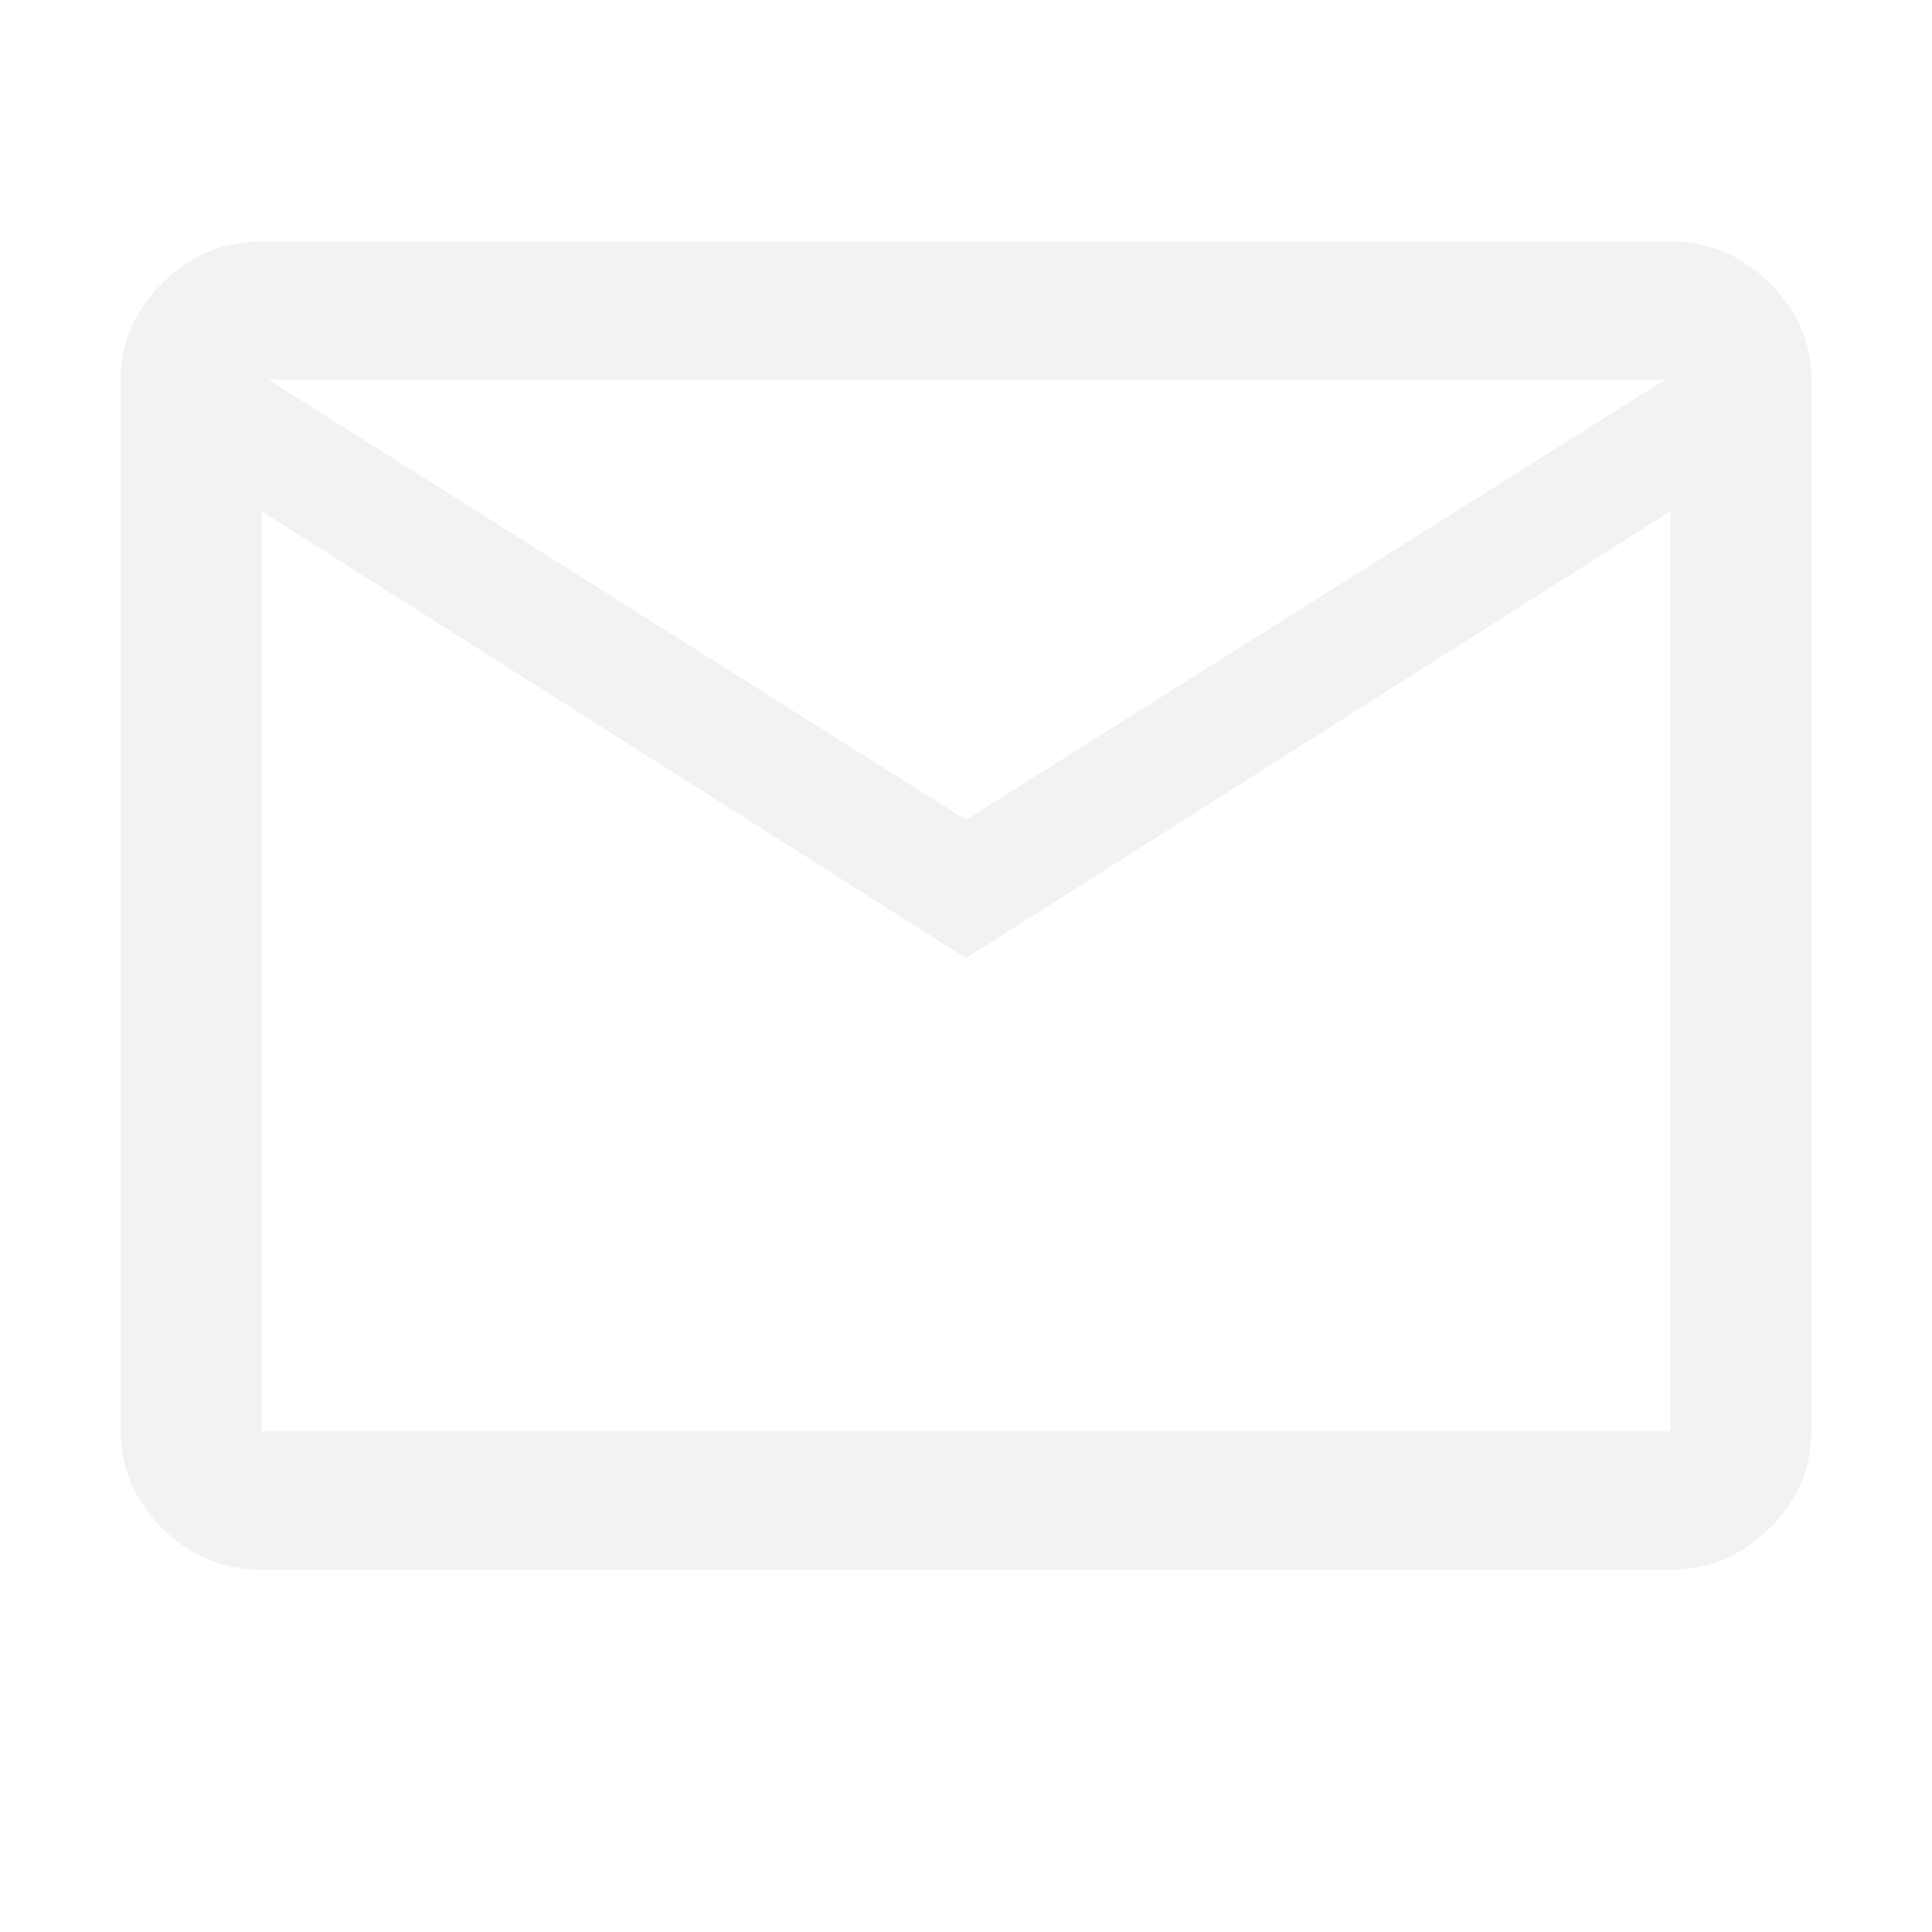
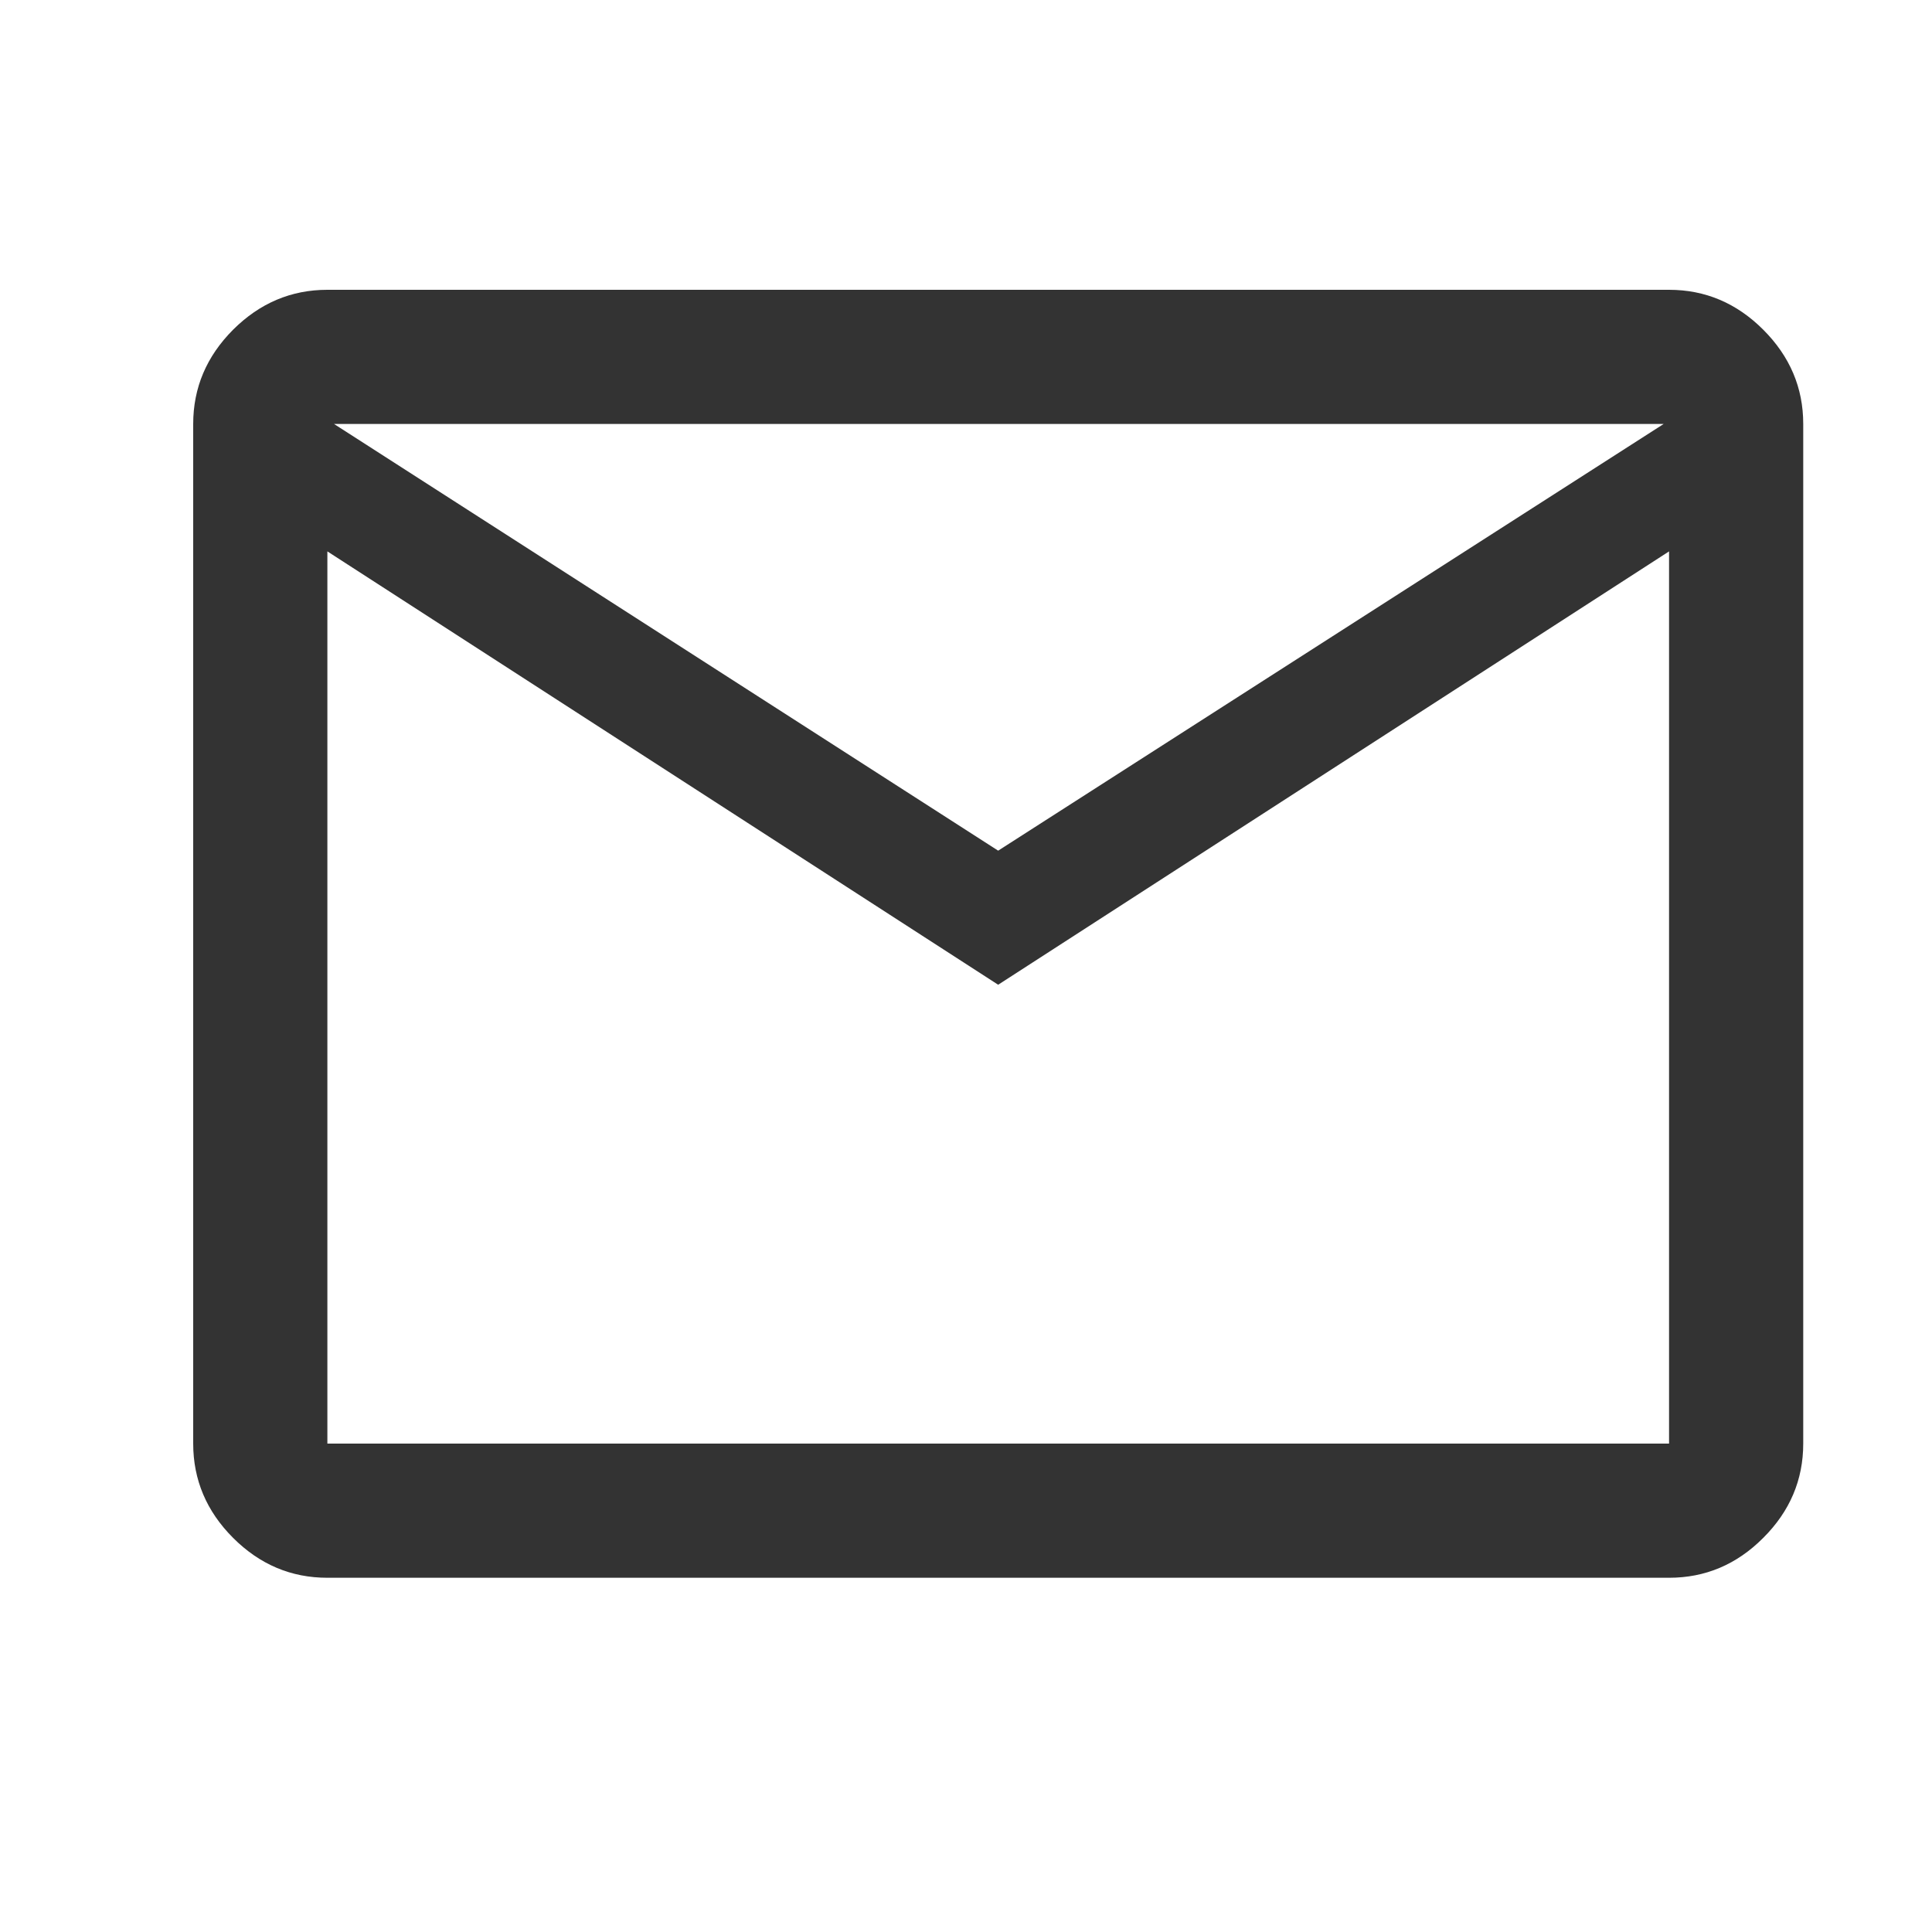
- <svg xmlns="http://www.w3.org/2000/svg" width="16" height="16" viewBox="0 0 16 16" fill="none">
-   <path d="M2.167 13C1.852 13 1.578 12.886 1.347 12.659C1.116 12.432 1 12.164 1 11.854V3.146C1 2.837 1.116 2.568 1.347 2.341C1.578 2.114 1.852 2 2.167 2H13.833C14.148 2 14.421 2.114 14.653 2.341C14.884 2.568 15 2.837 15 3.146V11.854C15 12.164 14.884 12.432 14.653 12.659C14.421 12.886 14.148 13 13.833 13H2.167ZM8 7.935L2.167 4.234V11.854H13.833V4.234L8 7.935ZM8 6.79L13.787 3.146H2.225L8 6.79ZM2.167 4.234V3.146V11.854V4.234Z" fill="#F2F2F2" />
+ <svg xmlns="http://www.w3.org/2000/svg" width="20" height="20" viewBox="0 0 20 20" fill="none">
+   <path d="M3.389 16.333C3.014 16.333 2.689 16.196 2.413 15.92C2.138 15.645 2 15.319 2 14.944V4.389C2 4.014 2.138 3.689 2.413 3.413C2.689 3.138 3.014 3 3.389 3H17.278C17.653 3 17.978 3.138 18.253 3.413C18.529 3.689 18.667 4.014 18.667 4.389V14.944C18.667 15.319 18.529 15.645 18.253 15.92C17.978 16.196 17.653 16.333 17.278 16.333H3.389ZM10.333 10.194L3.389 5.708V14.944H17.278V5.708L10.333 10.194ZM10.333 8.806L17.222 4.389H3.458L10.333 8.806ZM3.389 5.708V4.389V14.944V5.708Z" fill="#333333" />
</svg>
